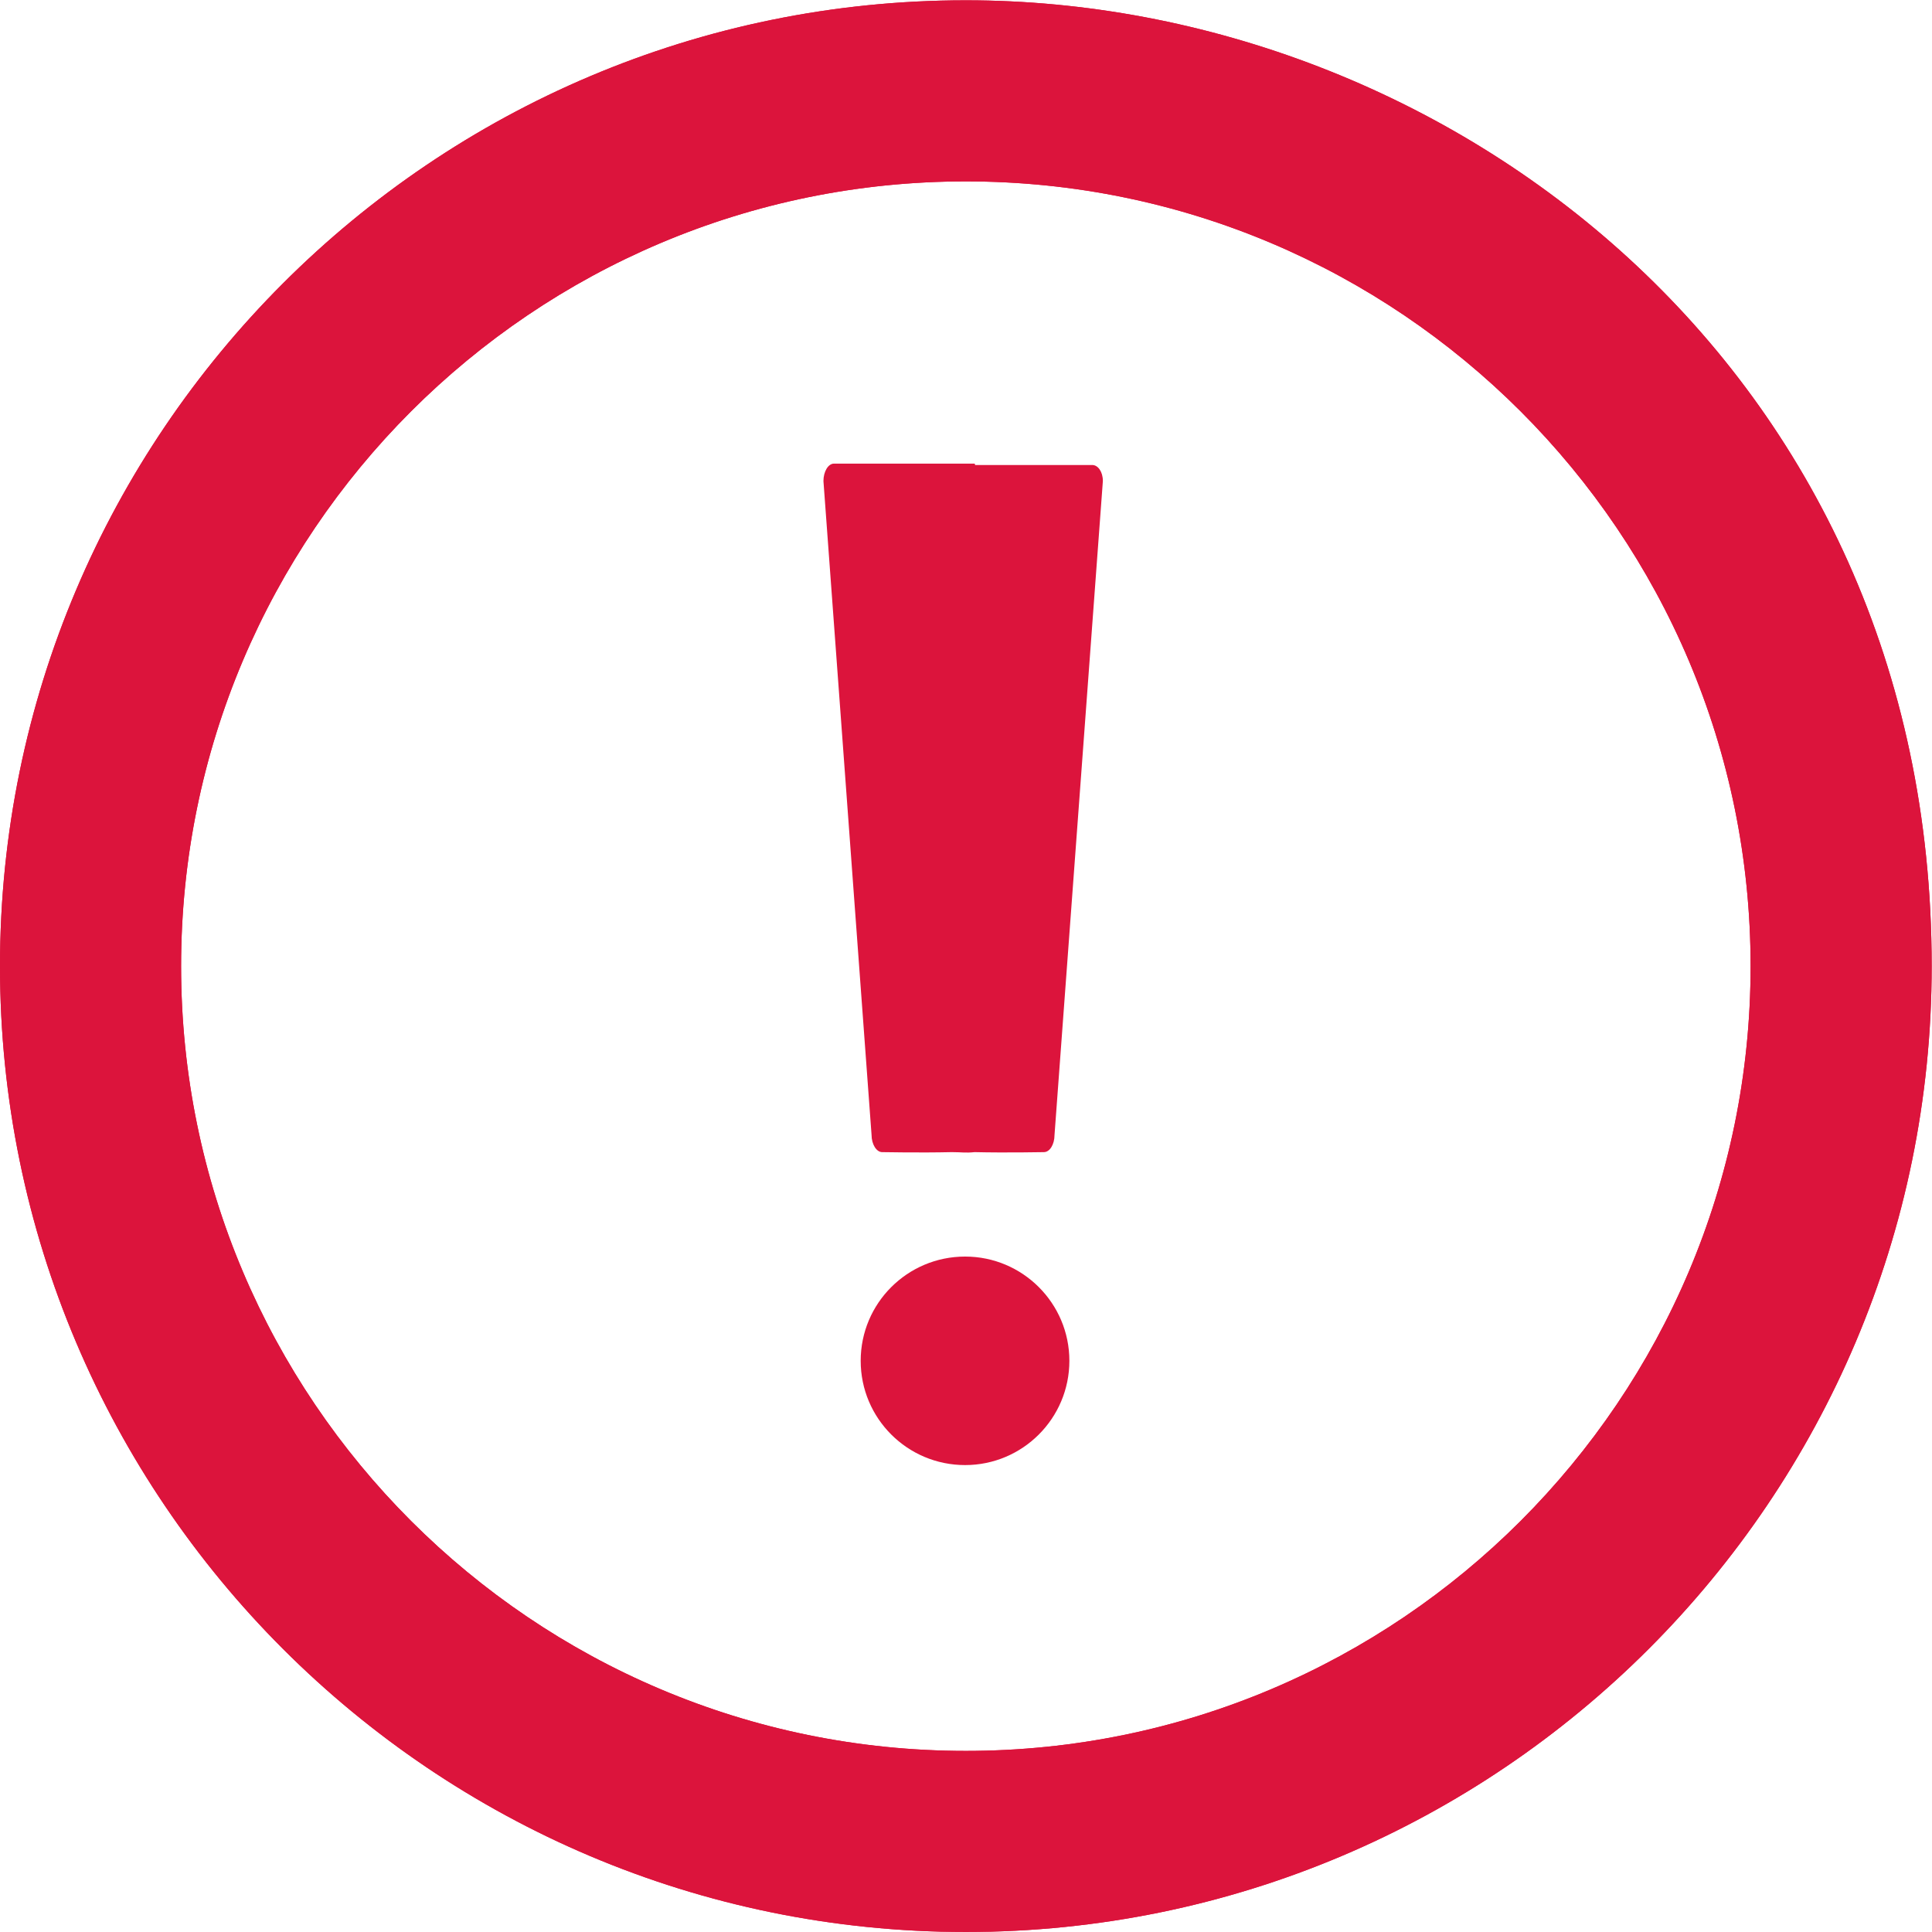
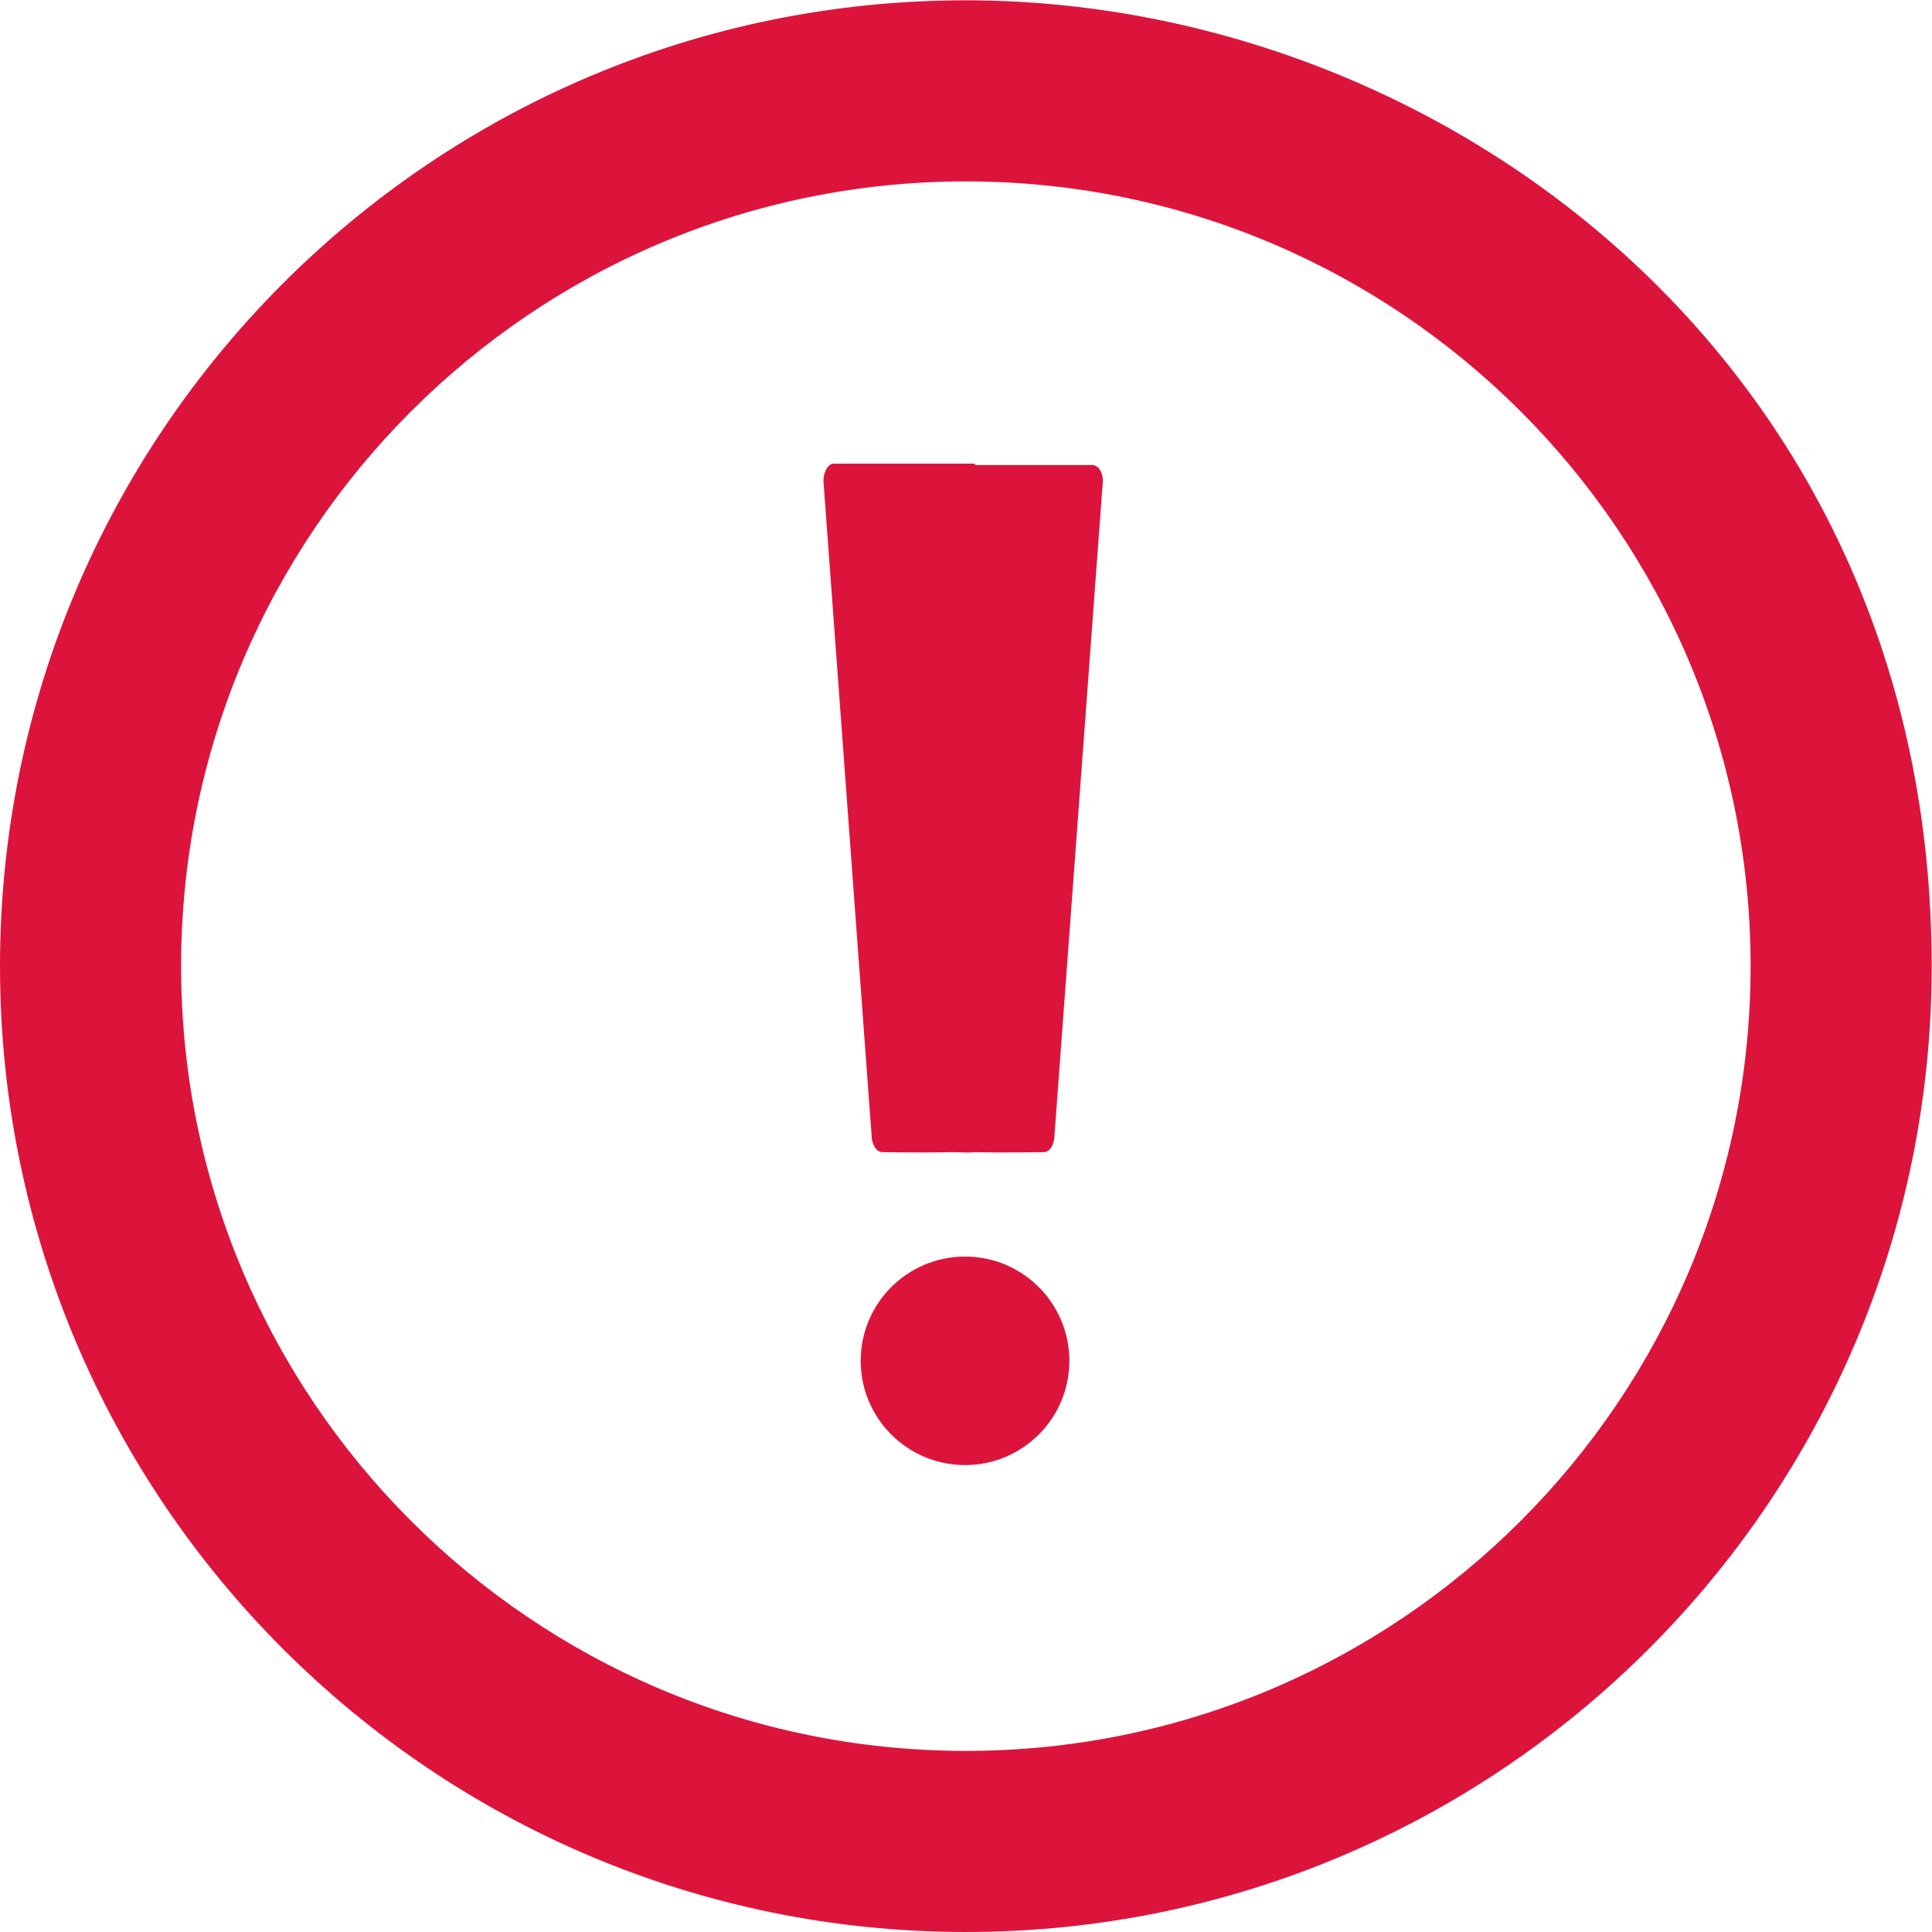
- <svg xmlns="http://www.w3.org/2000/svg" xmlns:xlink="http://www.w3.org/1999/xlink" version="1.1" id="Layer_1" width="384" height="384.061" viewBox="0 0 384 384.061" overflow="visible" enable-background="new 0 0 384 384.061" xml:space="preserve">
+ <svg xmlns="http://www.w3.org/2000/svg" viewBox="0 0 384 384.061" overflow="visible">
  <path fill="#DC143C" d="M212.58,270.516c0,11.437-9.288,20.725-20.724,20.725c-11.484,0-20.76-9.288-20.76-20.725  c0-11.436,9.276-20.724,20.76-20.724C203.292,249.792,212.58,259.08,212.58,270.516 M165.792,92.16c-1.164,0-2.1,1.596-2.1,3.468  l9.564,129.984c0,1.872,0.984,3.42,2.1,3.42c0,0,7.596,0.144,13.836,0c2.064,0,2.664,0.191,4.548,0c6.228,0.144,13.775,0,13.775,0  c1.177,0,2.112-1.548,2.112-3.42l9.612-129.984c0-1.872-0.984-3.192-2.112-3.192h-23.256c-0.096,0-0.048-0.276-0.132-0.276H165.792z  " />
-   <g>
-     <defs>
-       <path id="XMLID_1_" d="M384,192.06c0-119.302-96.698-192-192-192c-105.968,0-192,86.032-192,192c0,105.967,86.032,192,192,192    S384,298.027,384,192.06 M348,192.06c0,86.098-69.901,156-156,156c-86.099,0-156-69.902-156-156c0-86.099,69.901-156,156-156    C278.099,36.06,348,105.961,348,192.06" />
-     </defs>
-     <use xlink:href="#XMLID_1_" fill="#DC143C" />
-     <clipPath id="XMLID_5_">
-       <use xlink:href="#XMLID_1_" />
-     </clipPath>
-     <g clip-path="url(#XMLID_5_)">
-       <defs>
-         <rect id="XMLID_3_" width="384" height="384" />
-       </defs>
-       <use xlink:href="#XMLID_3_" fill="#DC143C" />
-       <clipPath id="XMLID_6_">
-         <use xlink:href="#XMLID_3_" />
-       </clipPath>
-     </g>
-   </g>
+   <path fill="#DC143C" d="M384,192.06c0-119.302-96.698-192-192-192c-105.968,0-192,86.032-192,192c0,105.967,86.032,192,192,192  S384,298.027,384,192.06 M348,192.06c0,86.098-69.901,156-156,156c-86.099,0-156-69.902-156-156c0-86.099,69.901-156,156-156  C278.099,36.06,348,105.961,348,192.06" />
</svg>
